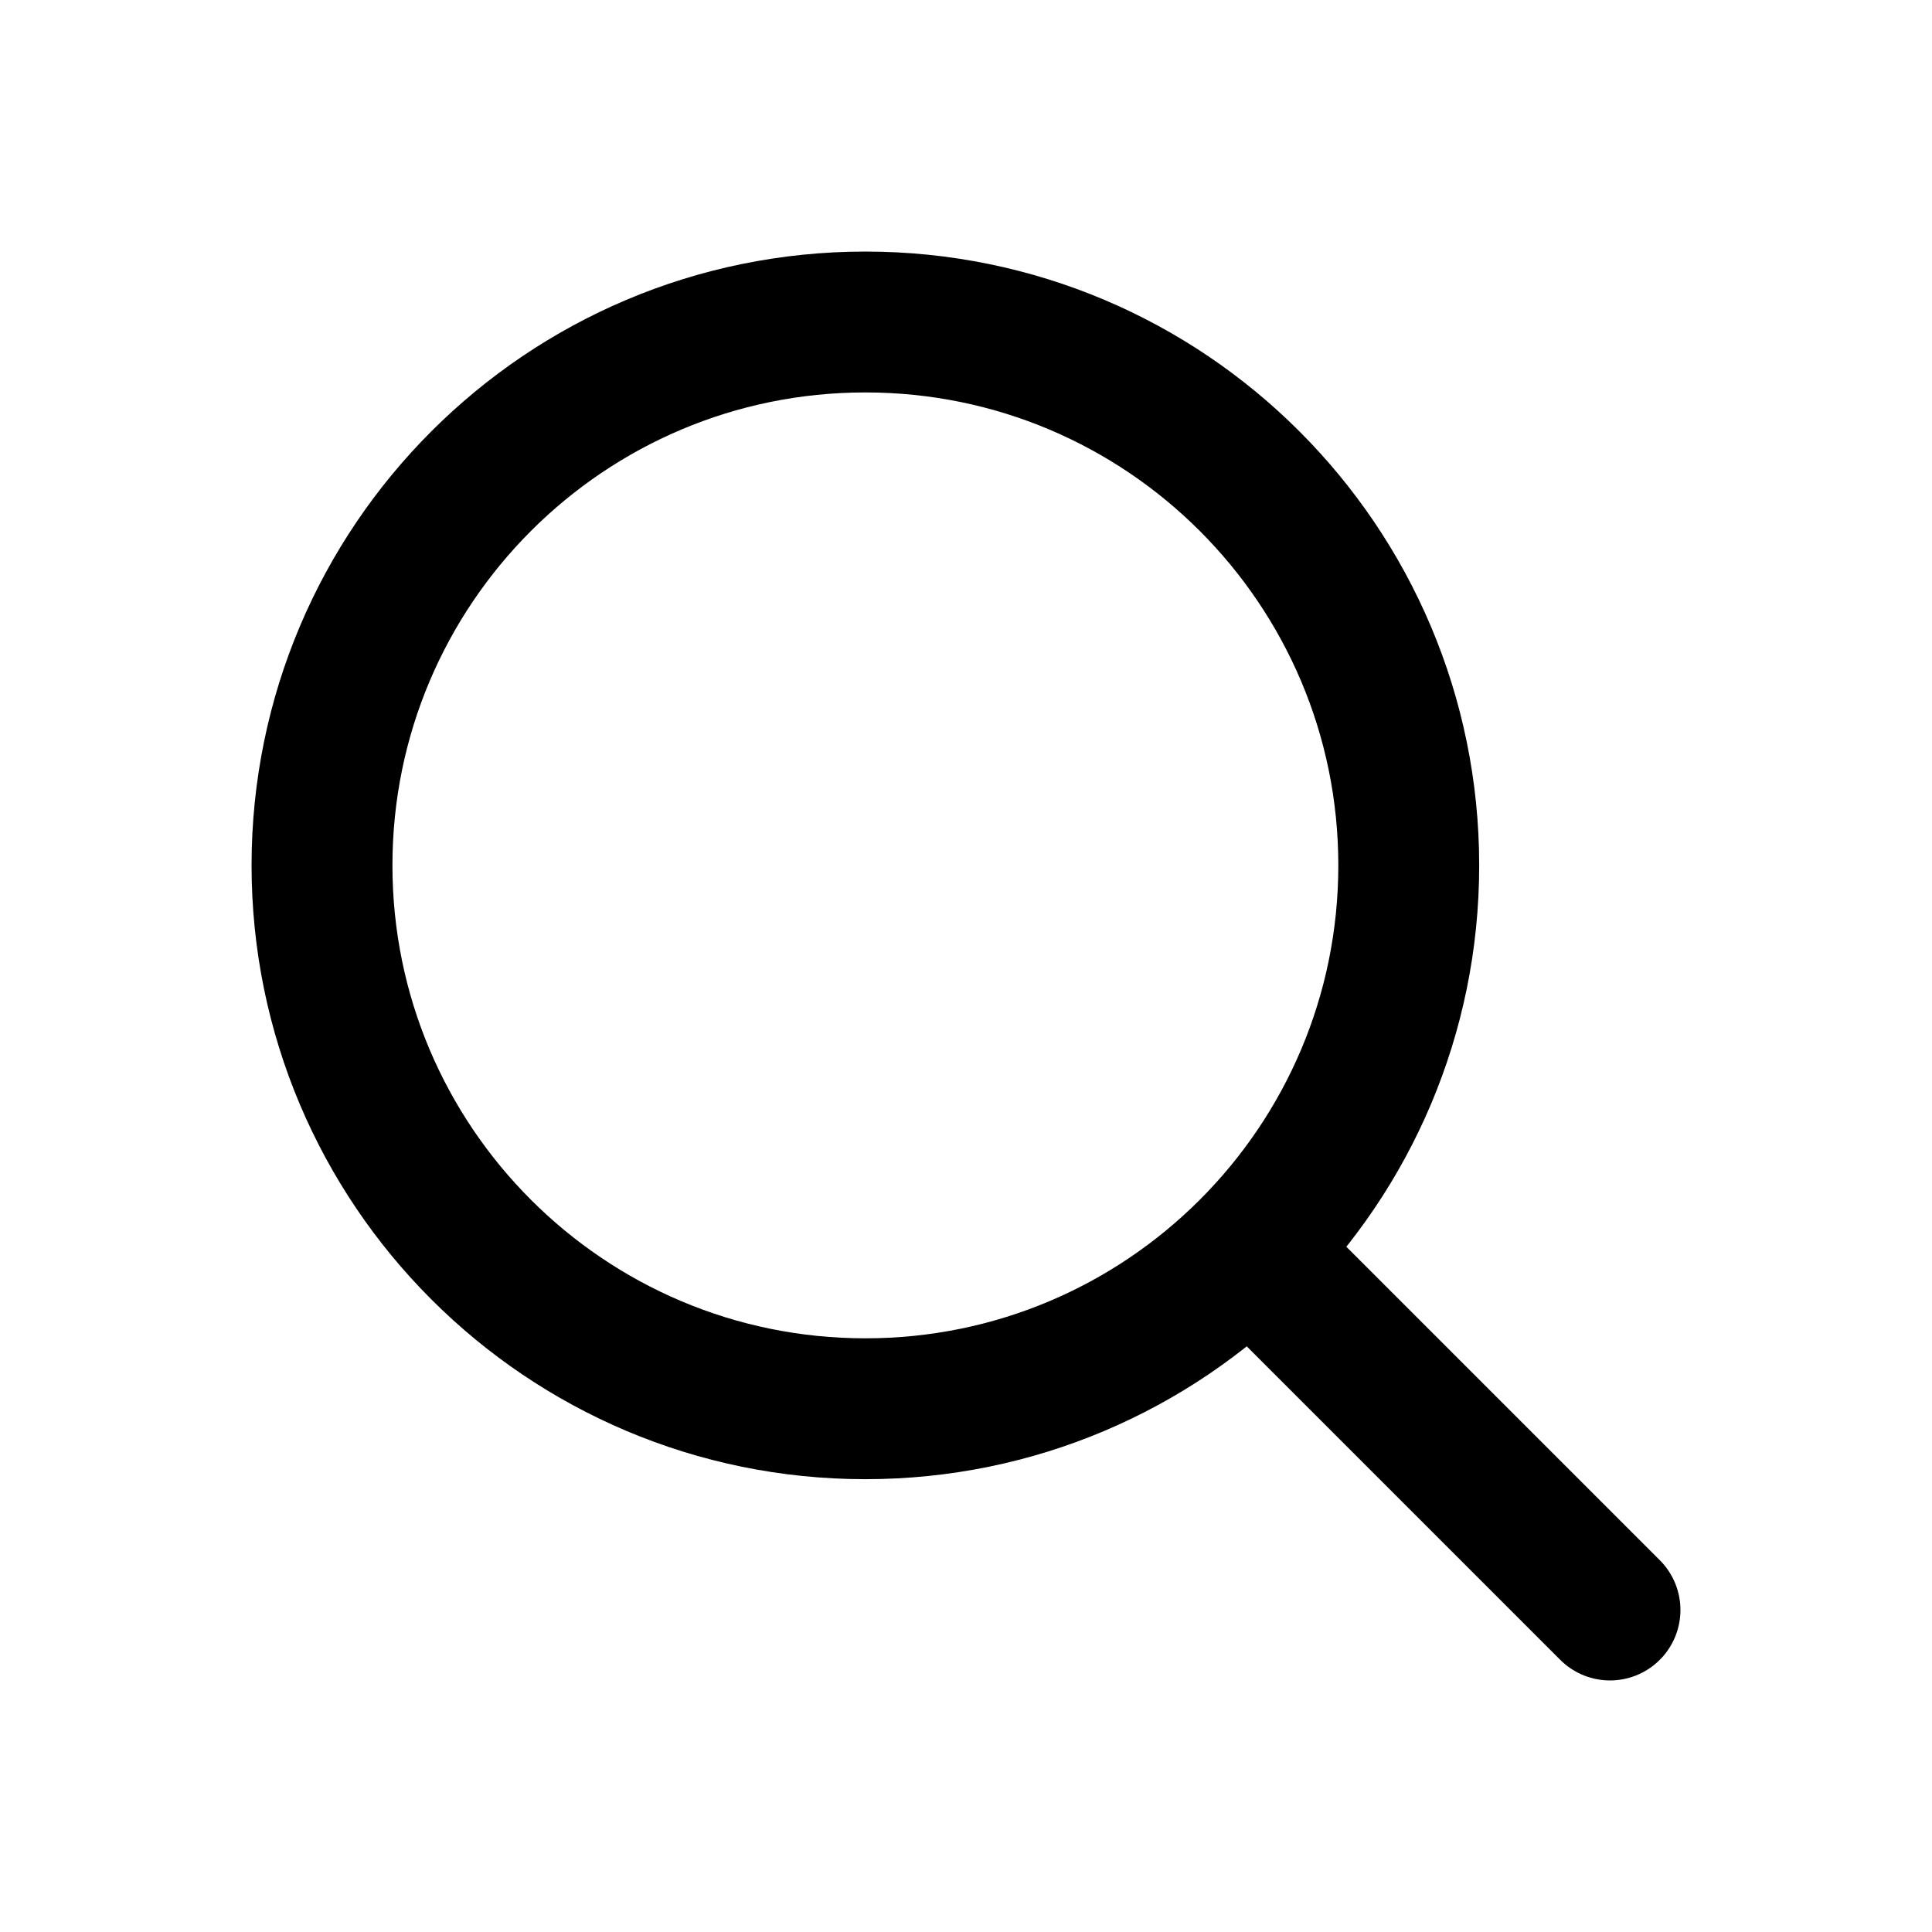
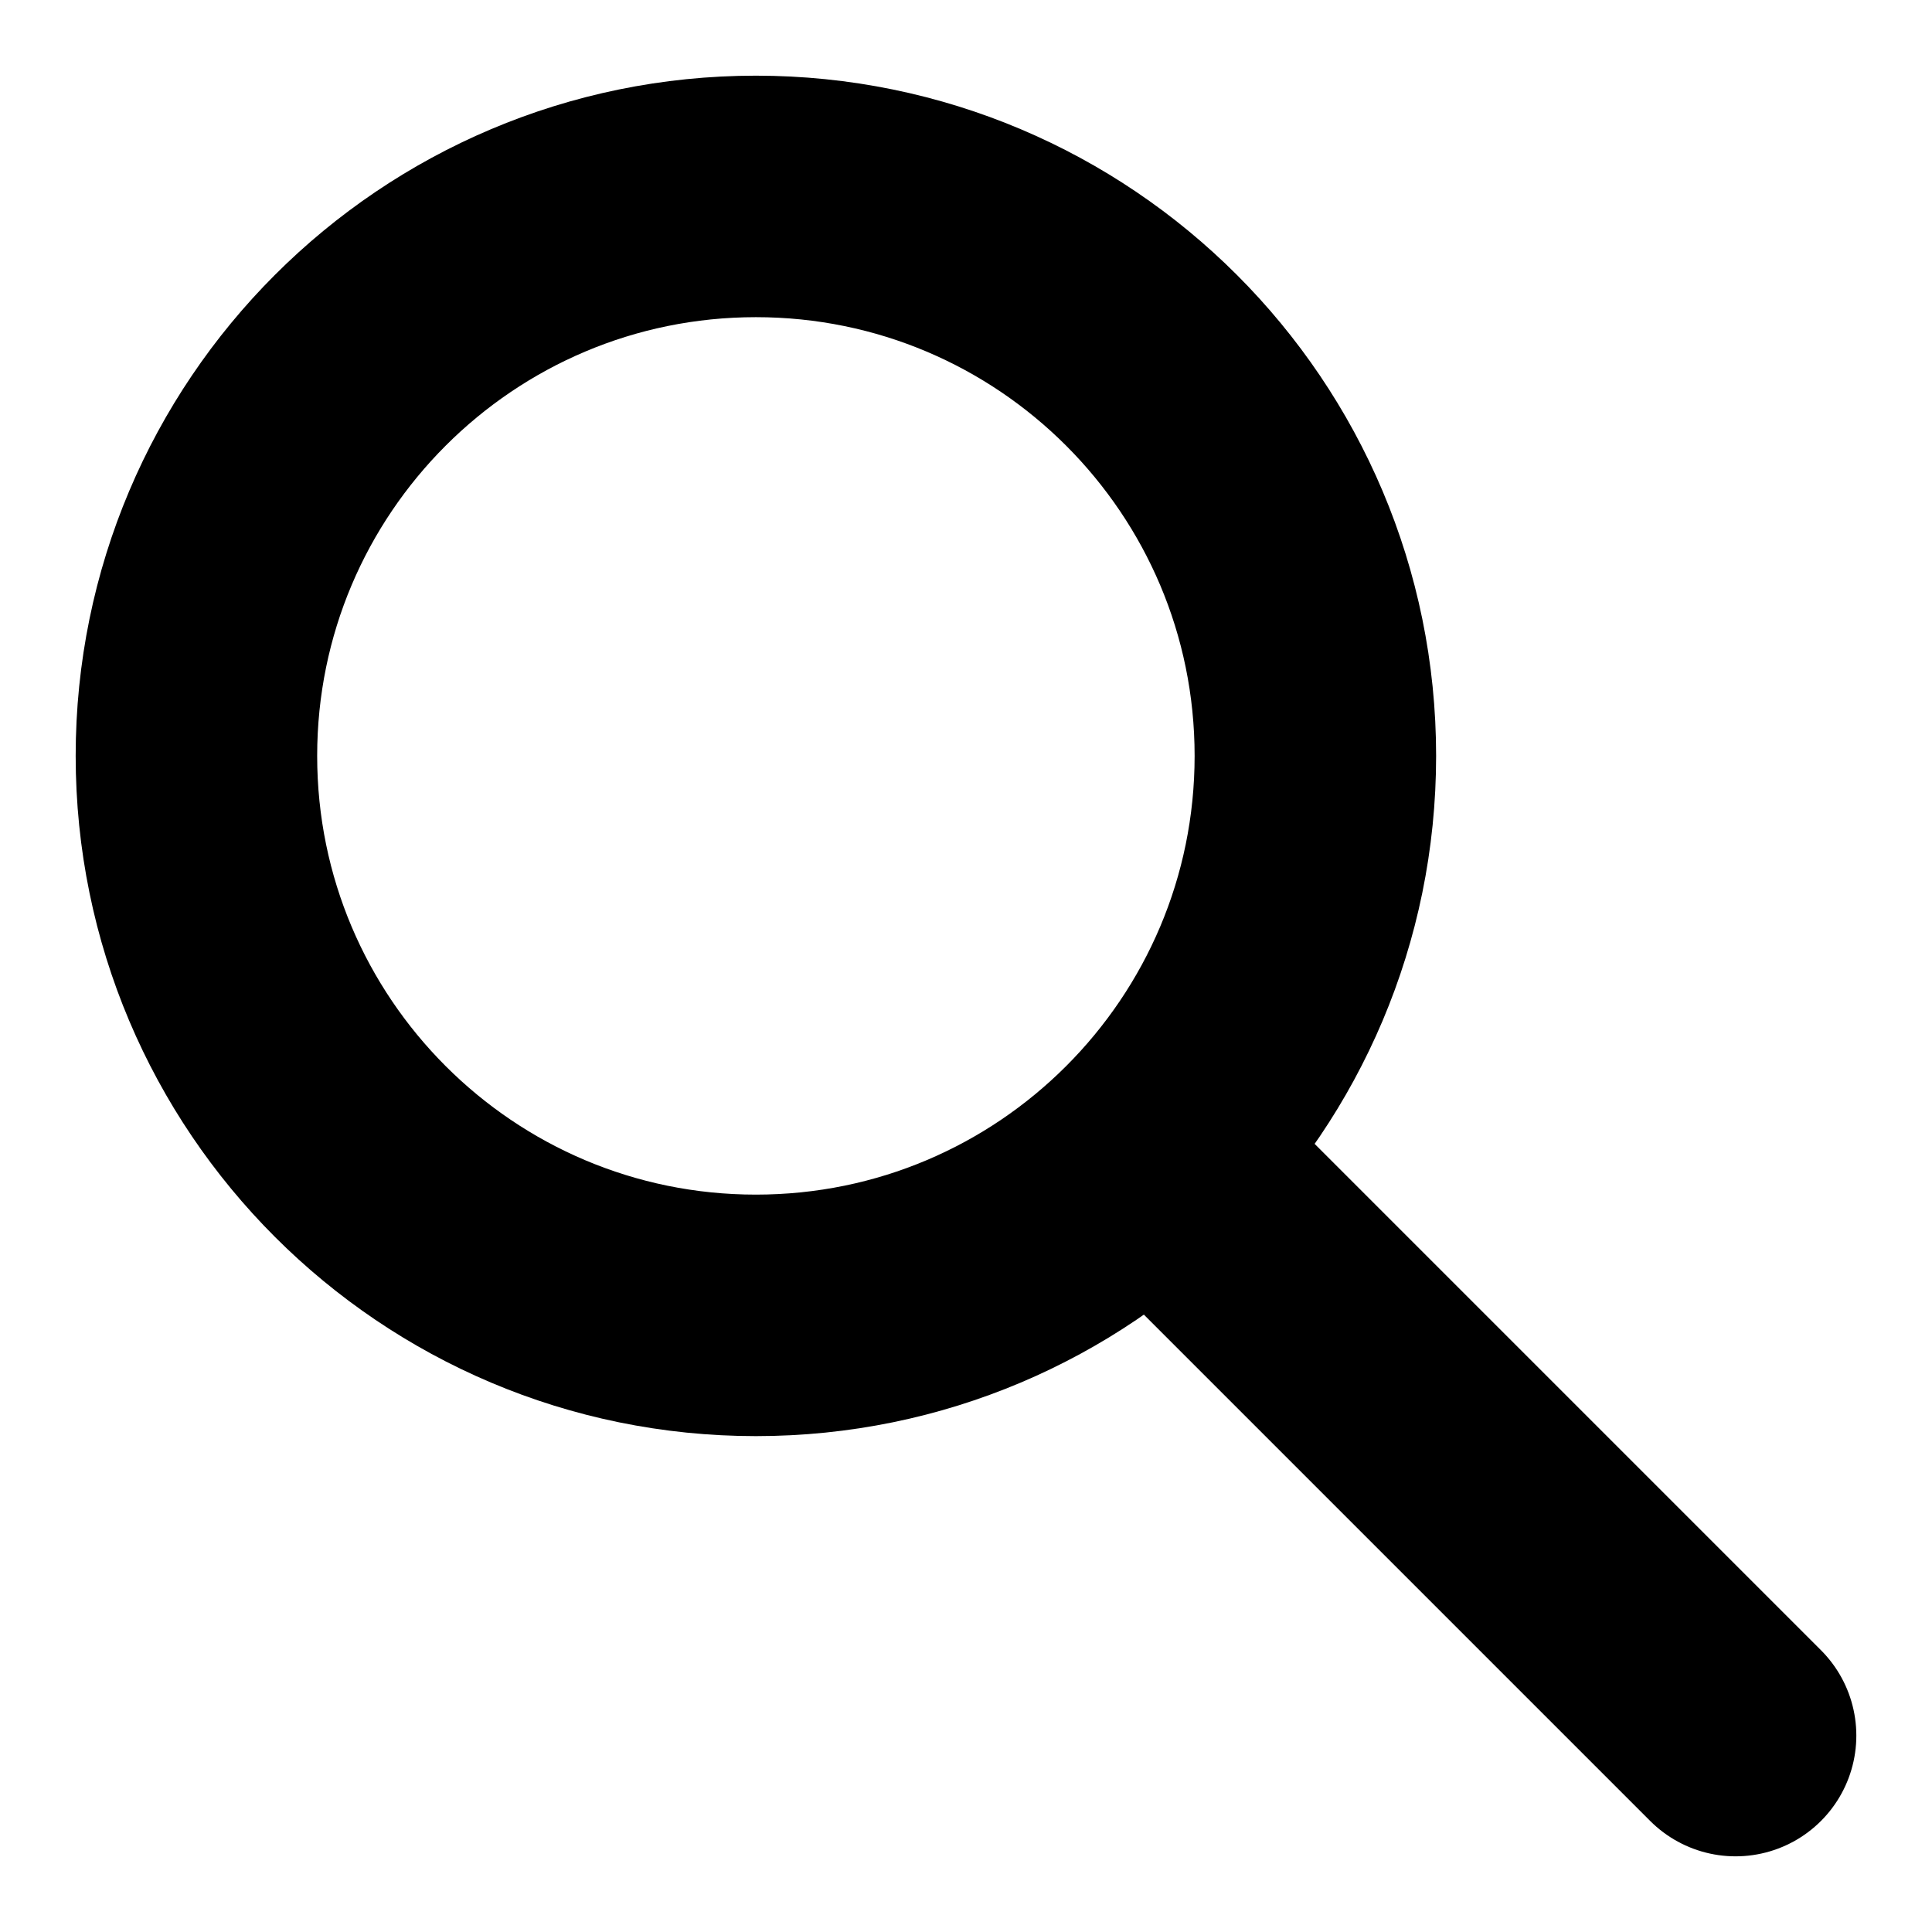
- <svg xmlns="http://www.w3.org/2000/svg" viewBox="0 0 24 24" width="24" height="24" fill="none" stroke="currentColor" stroke-width="1.75" stroke-linecap="round" stroke-linejoin="round">
-   <circle cx="10.75" cy="10.75" r="6.75" />
-   <path d="m15.75 15.75 4.25 4.25" />
+ <svg xmlns="http://www.w3.org/2000/svg" viewBox="0 0 24 24" fill="none" stroke="currentColor" stroke-width="3" stroke-linecap="round" stroke-miterlimit="10">
+   <circle cx="9.39" cy="9.39" r="6.95" />
+   <line x1="14.31" y1="14.31" x2="21.56" y2="21.56" />
</svg>
